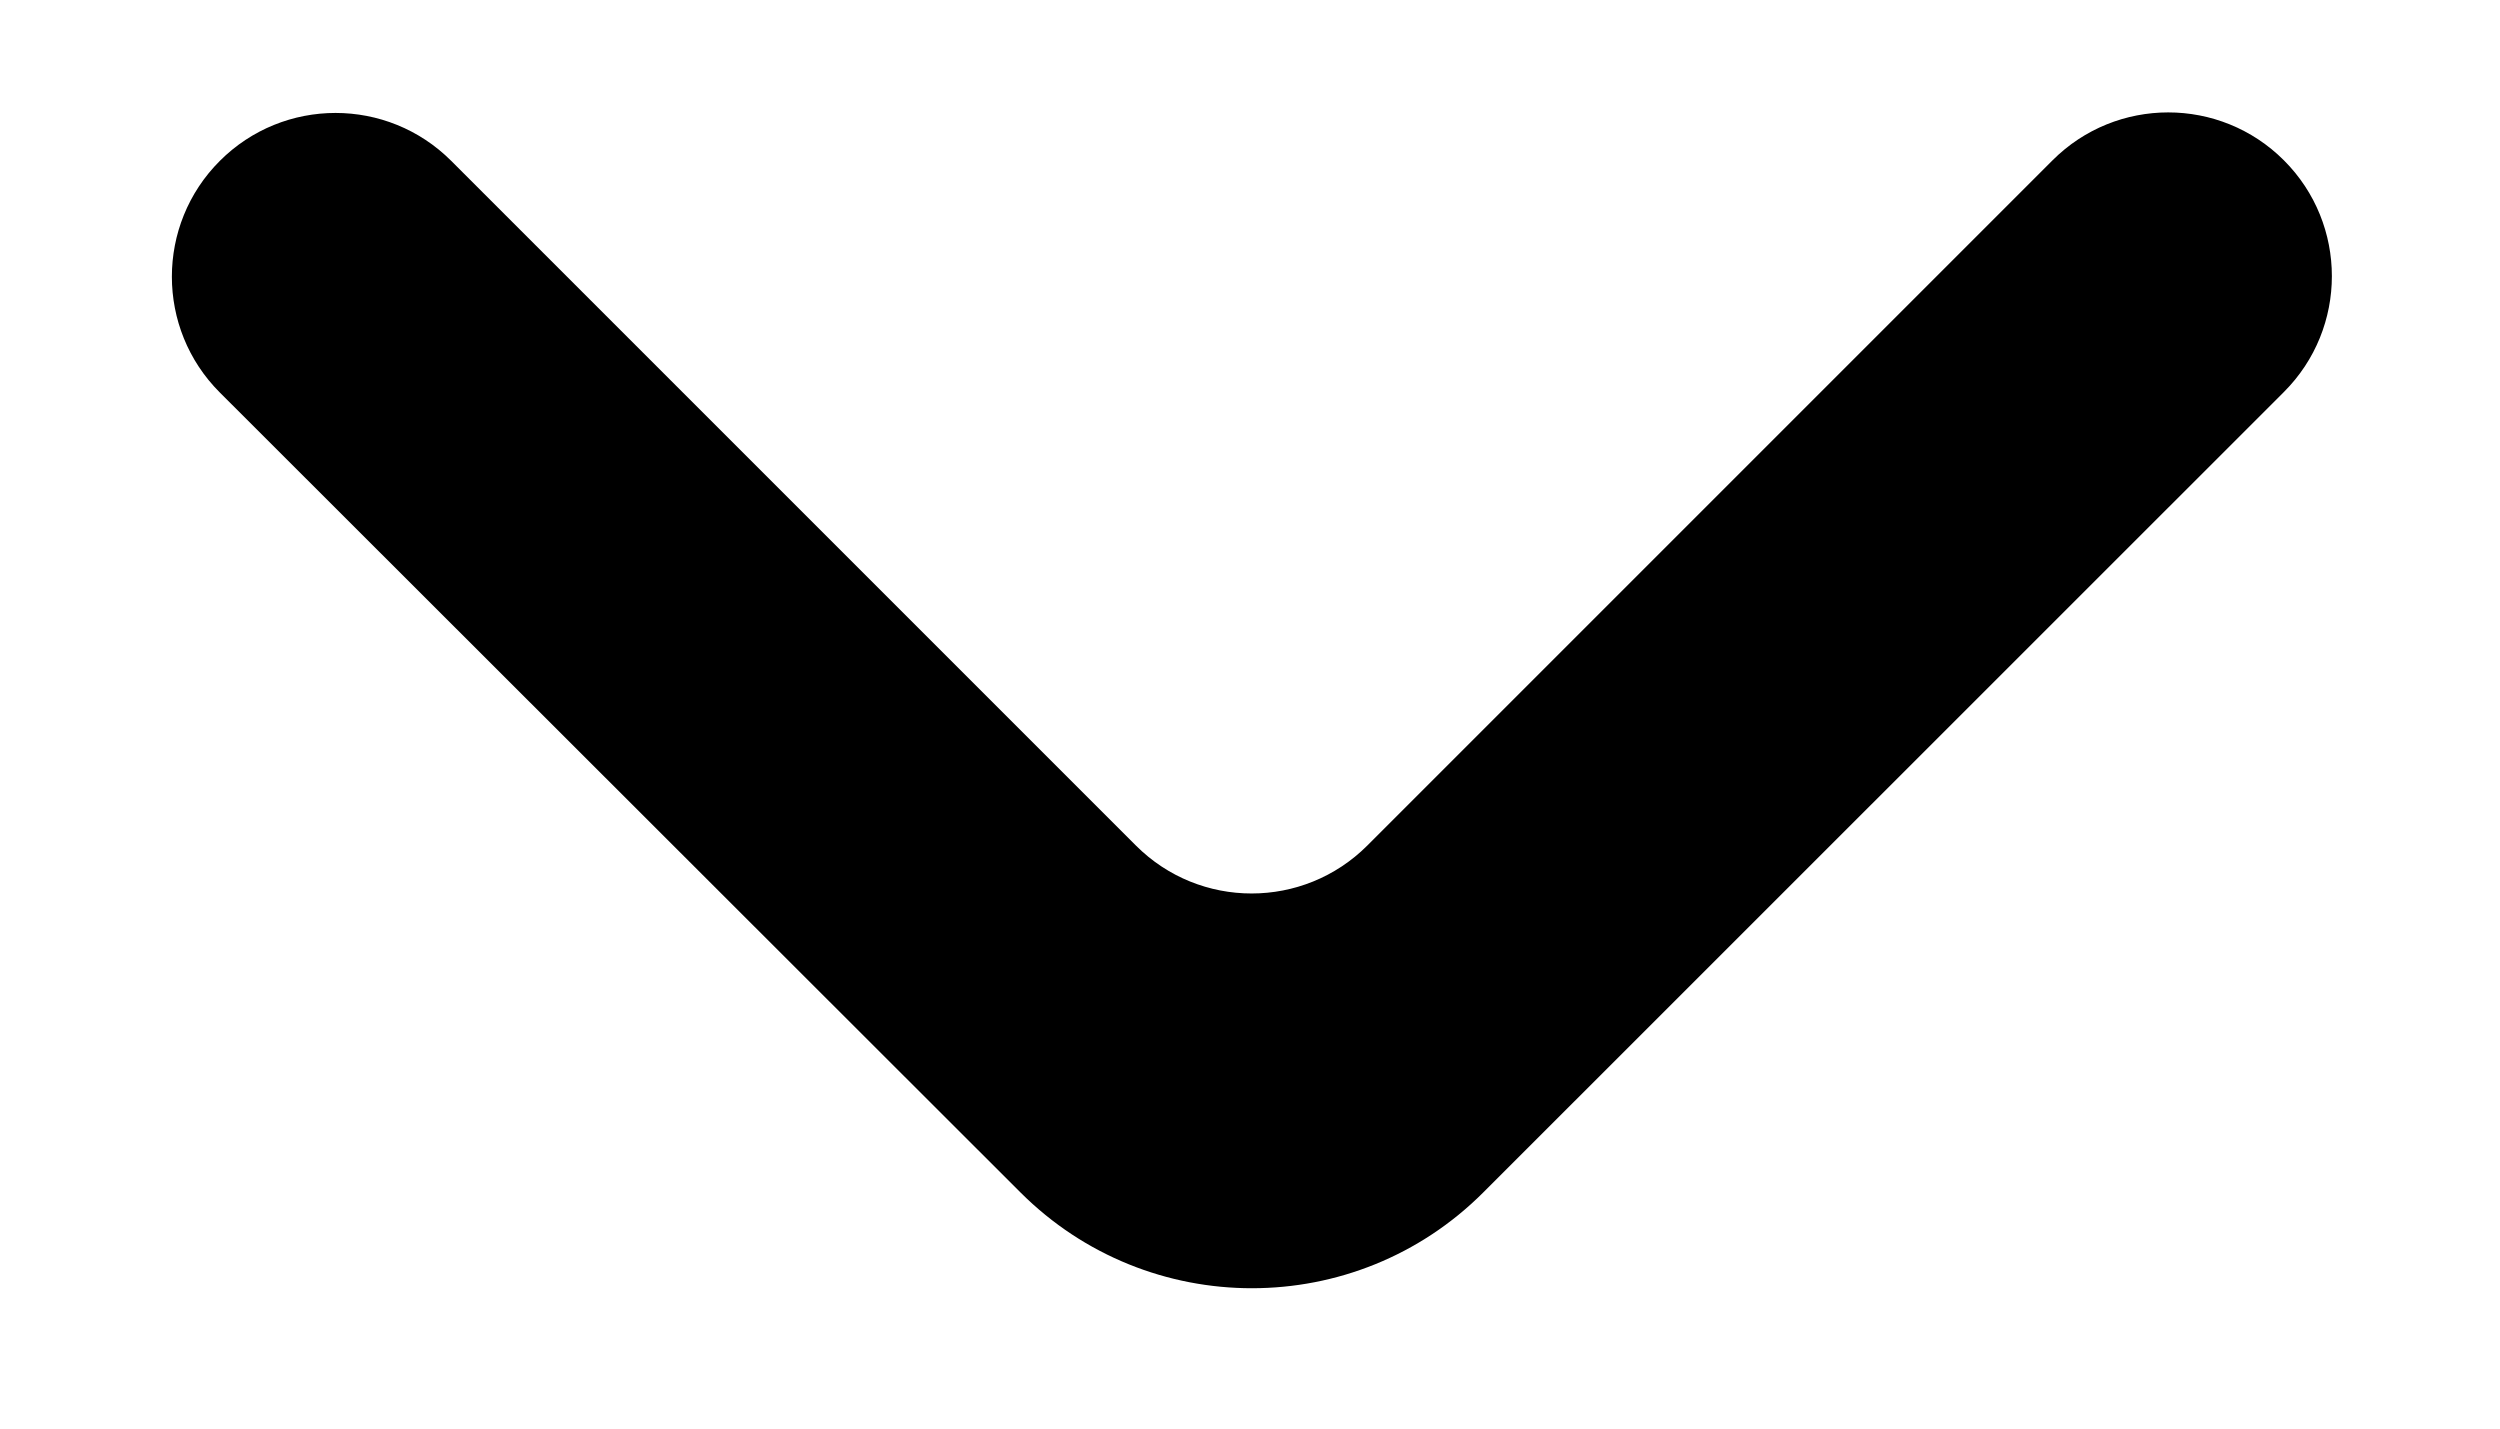
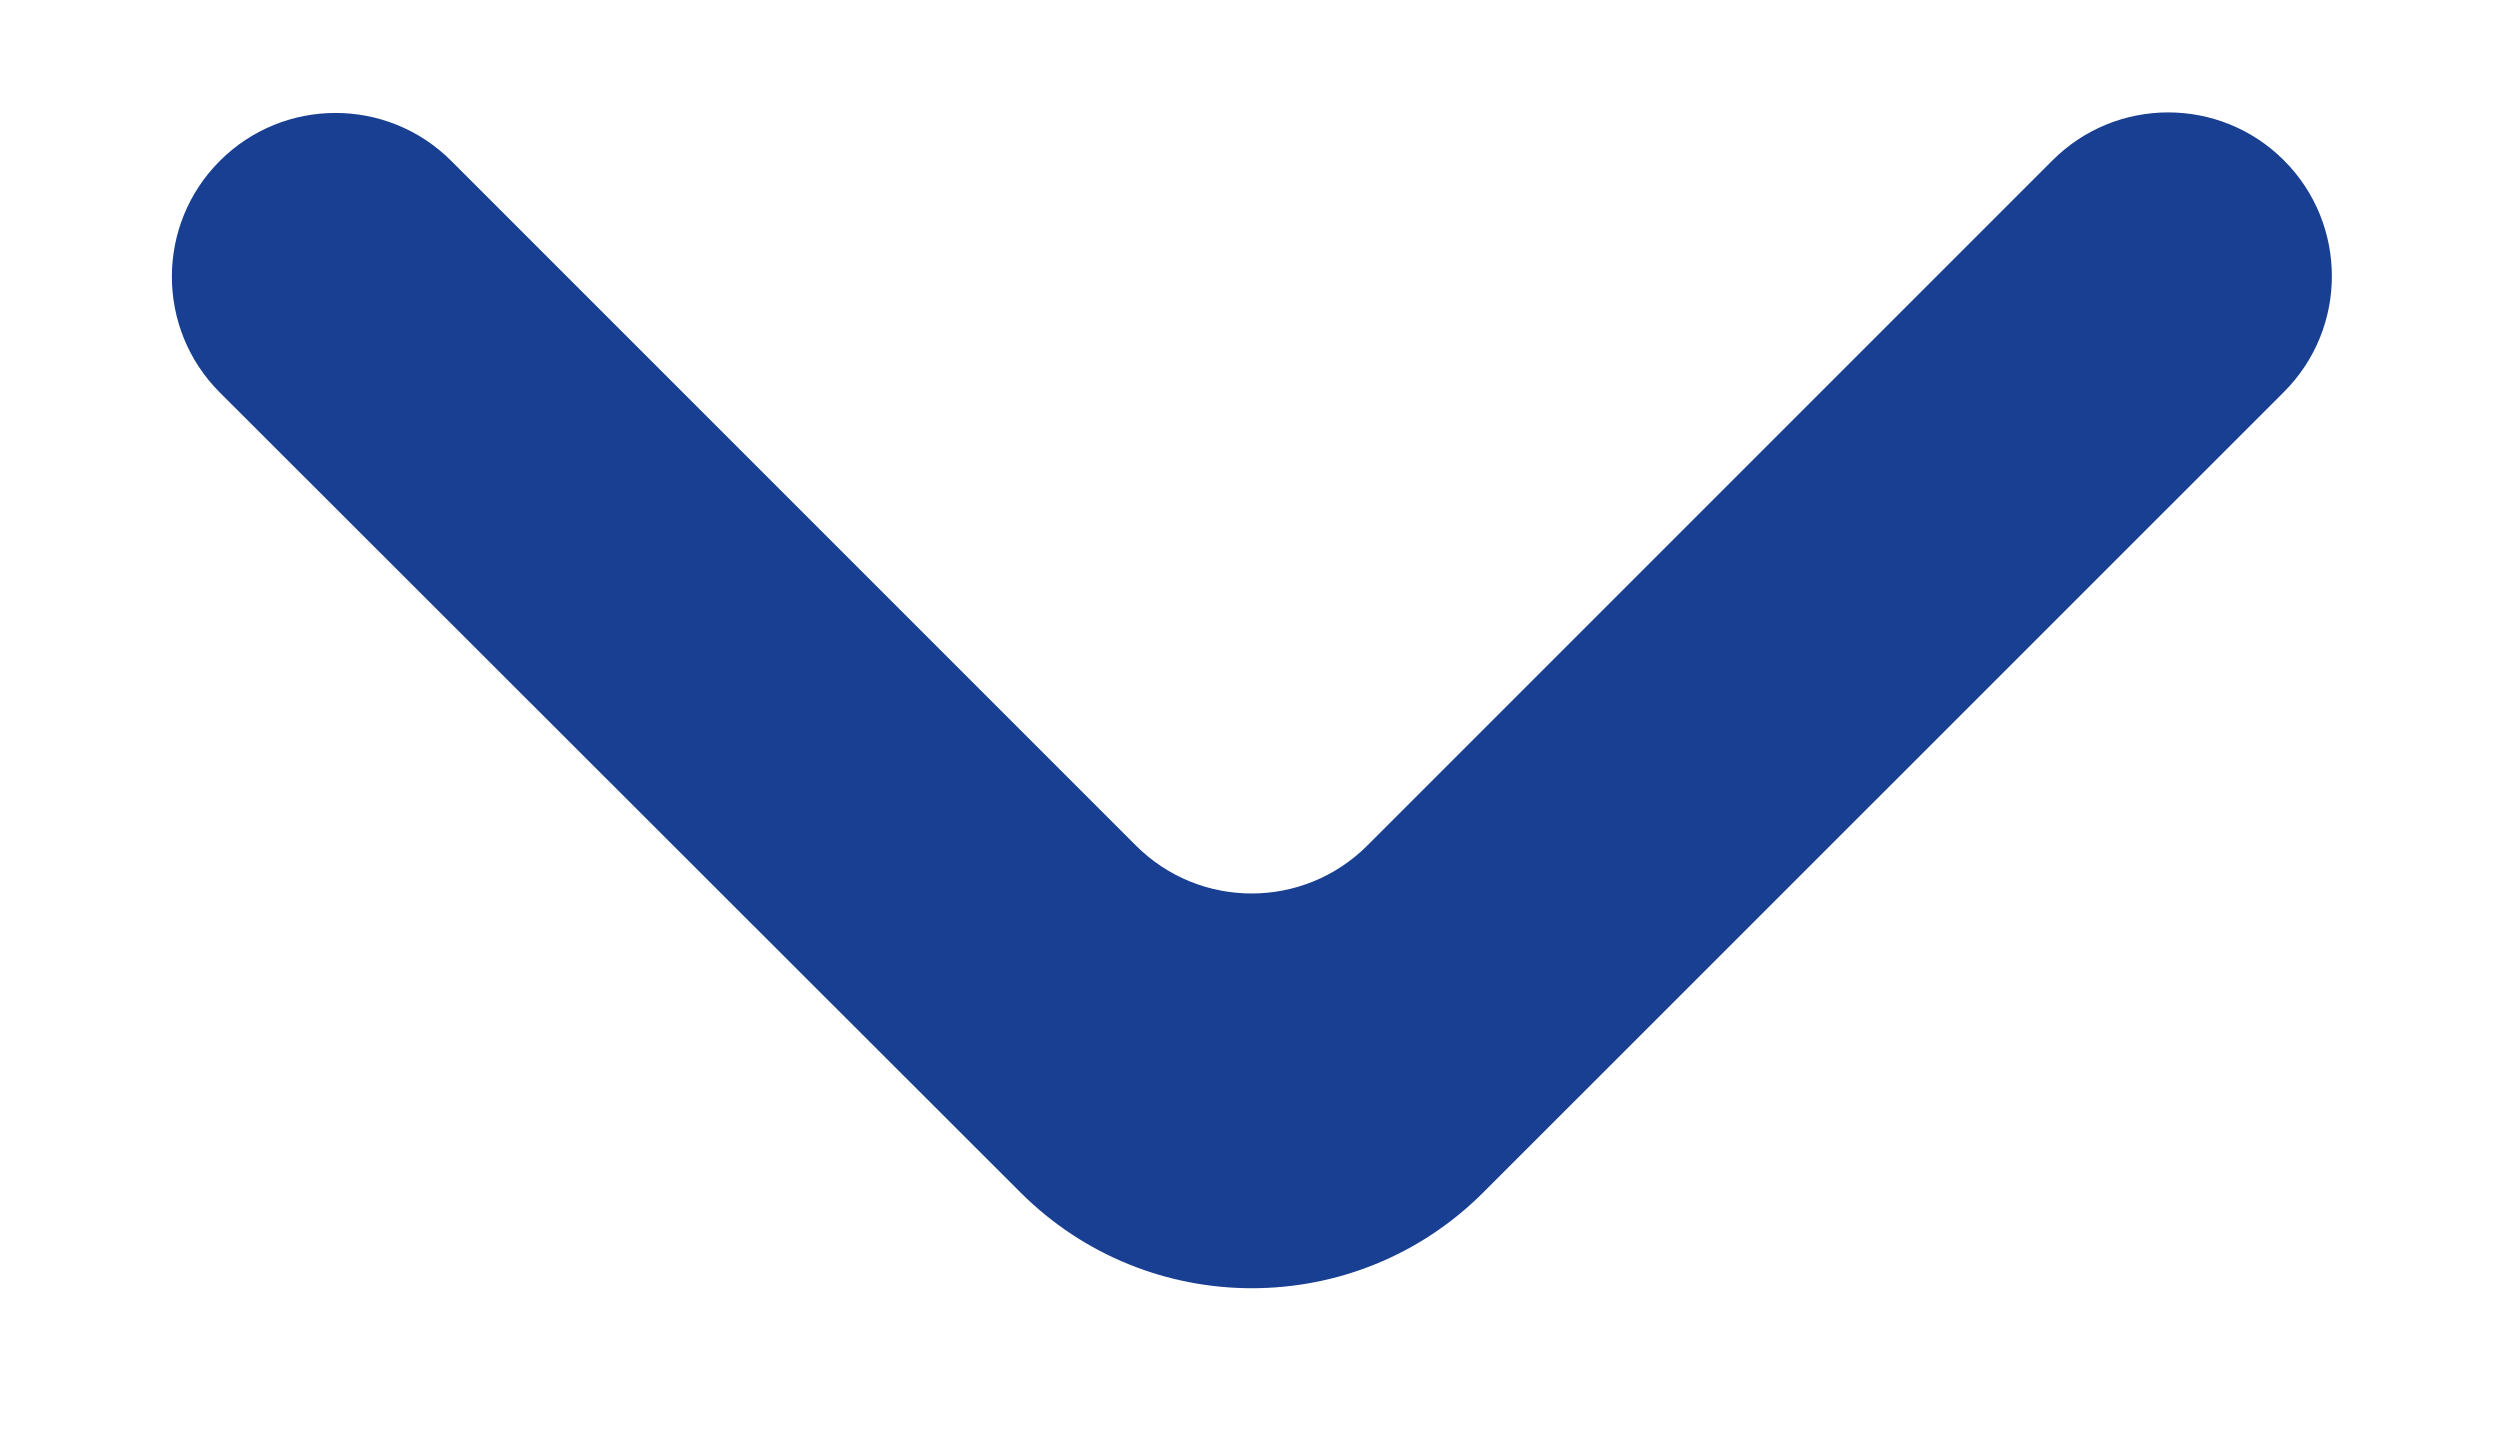
- <svg xmlns="http://www.w3.org/2000/svg" width="14" height="8" viewBox="0 0 14 8" fill="currentColor">' +
+ <svg xmlns="http://www.w3.org/2000/svg" width="14" height="8" viewBox="0 0 14 8" fill="#183F91">' +
  <path d="M1.231 0.901C0.873 1.259 0.873 1.84 1.231 2.198L5.715 6.678C6.431 7.393 7.592 7.393 8.307 6.677L12.79 2.195C13.148 1.837 13.148 1.256 12.79 0.898C12.432 0.54 11.852 0.54 11.494 0.898L7.657 4.735C7.299 5.093 6.719 5.093 6.361 4.735L2.527 0.901C2.169 0.543 1.589 0.543 1.231 0.901Z" />
</svg>
